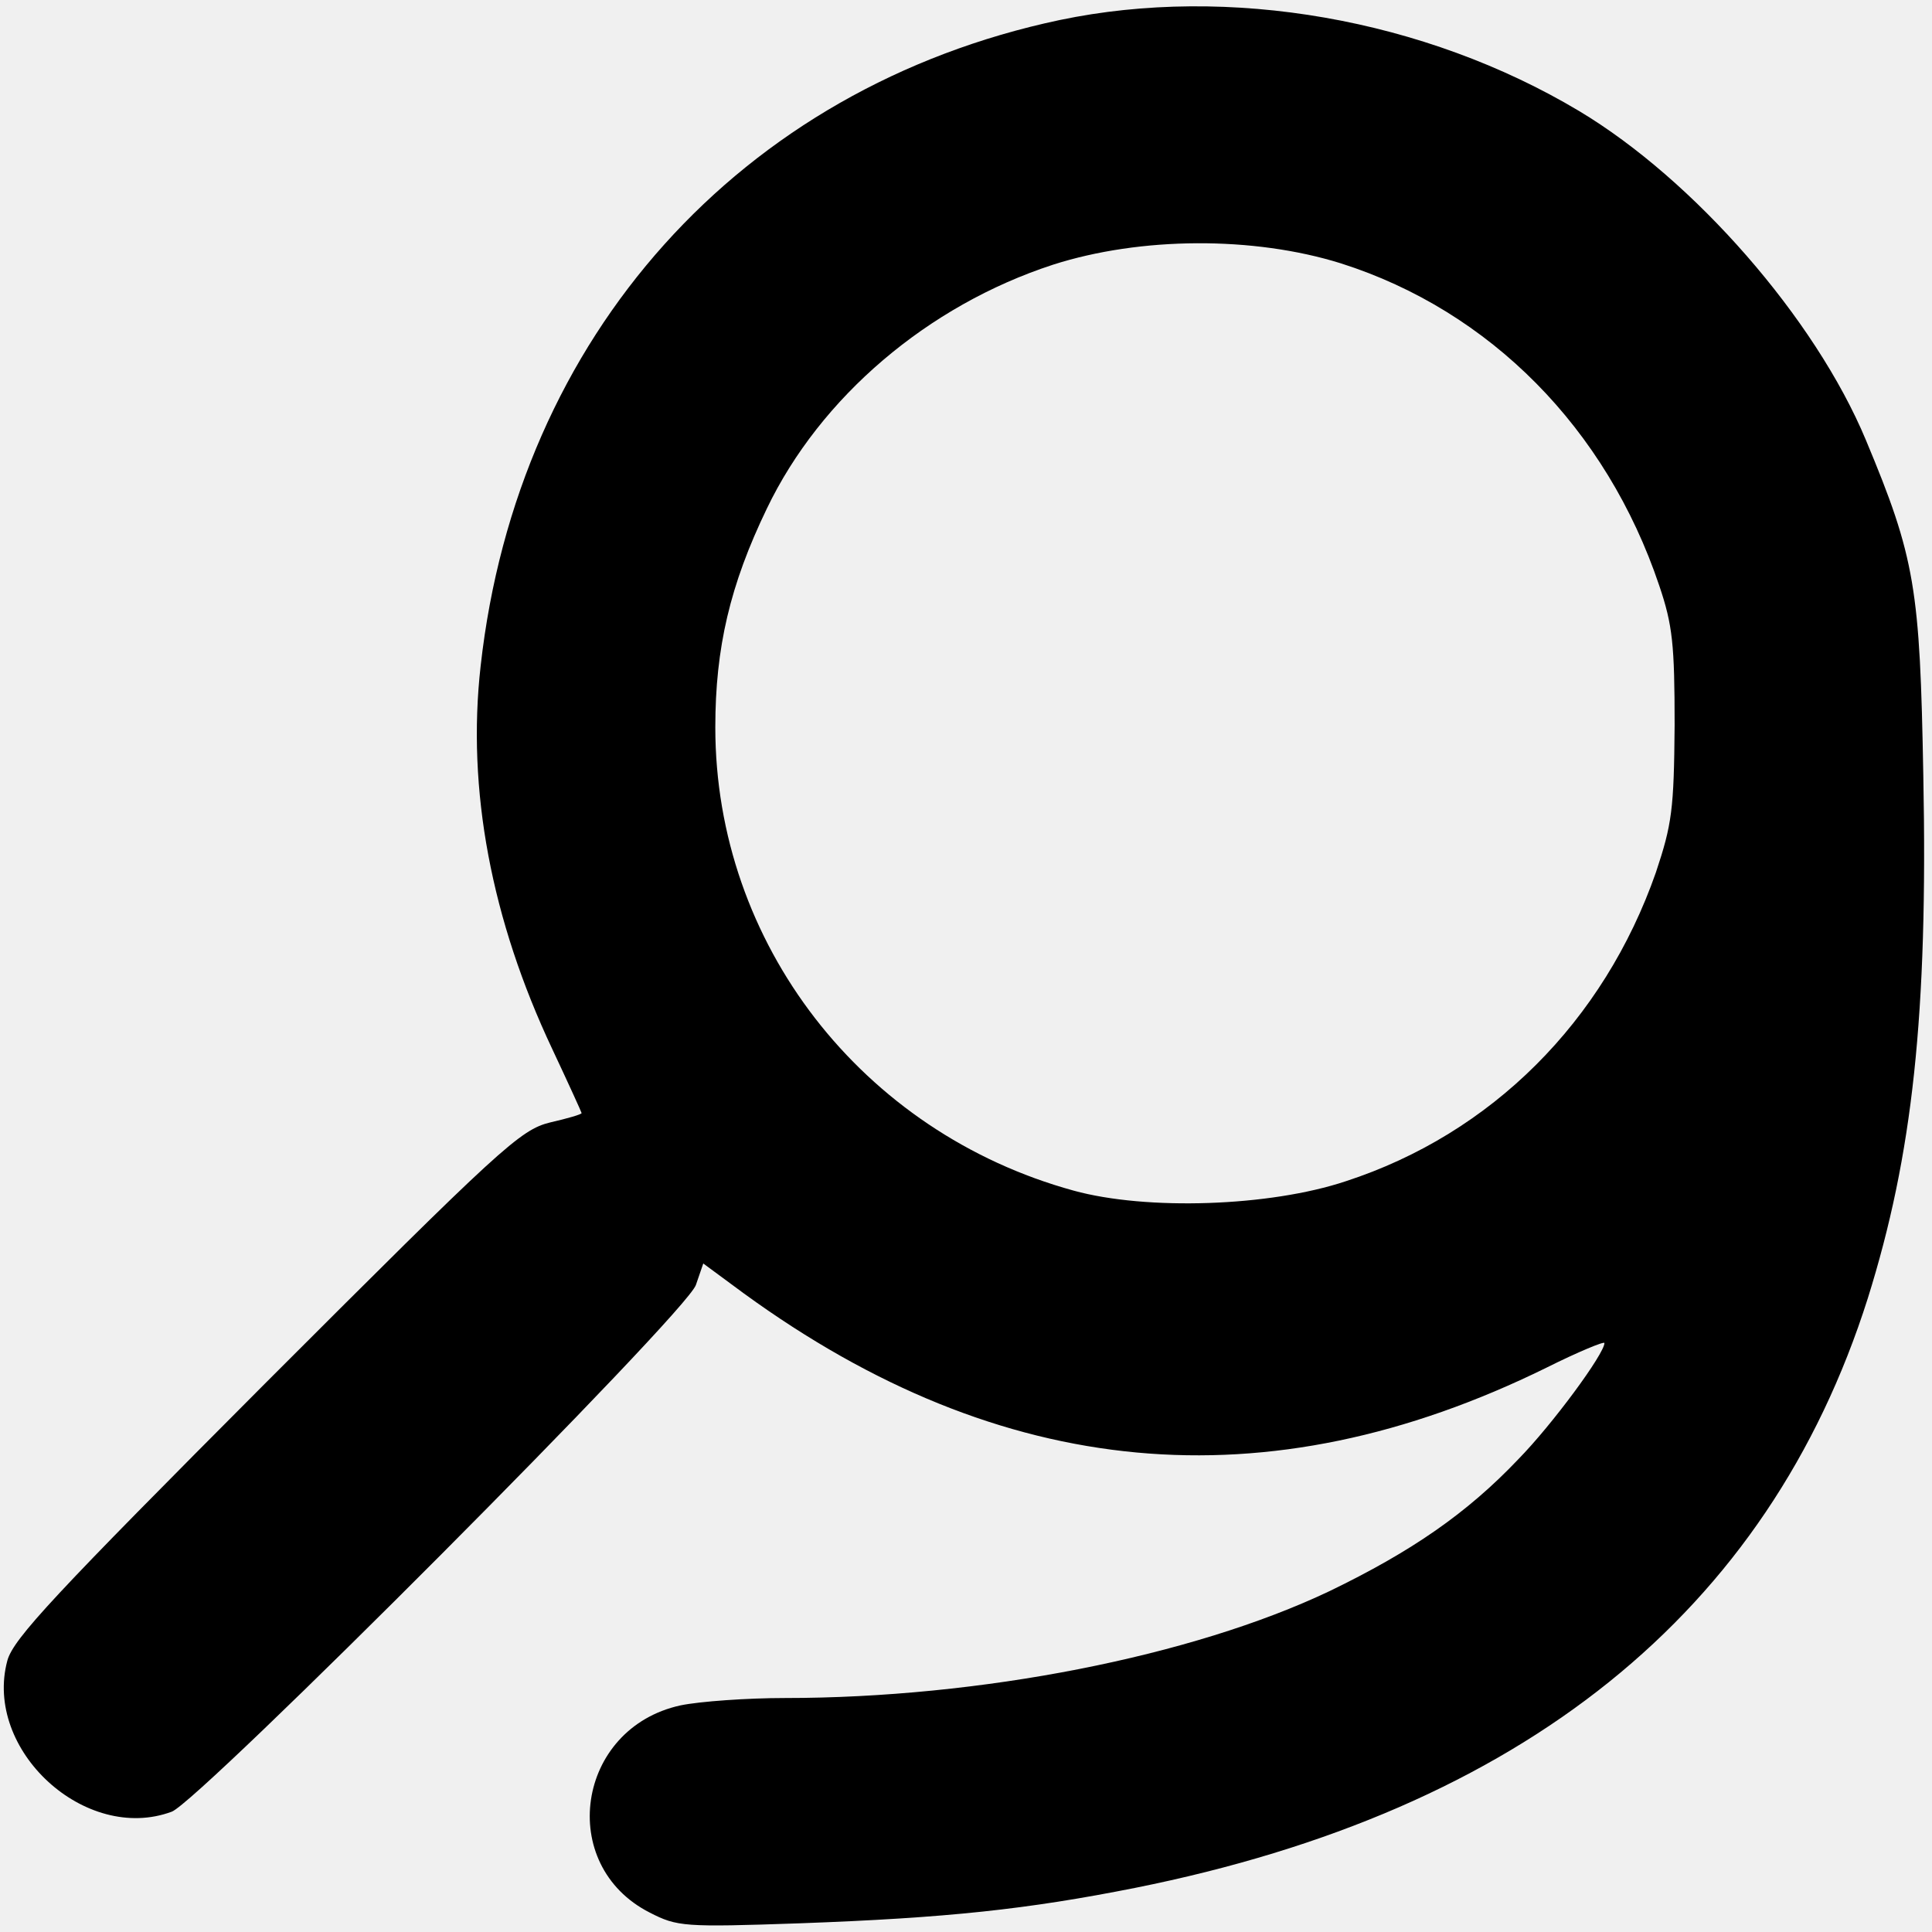
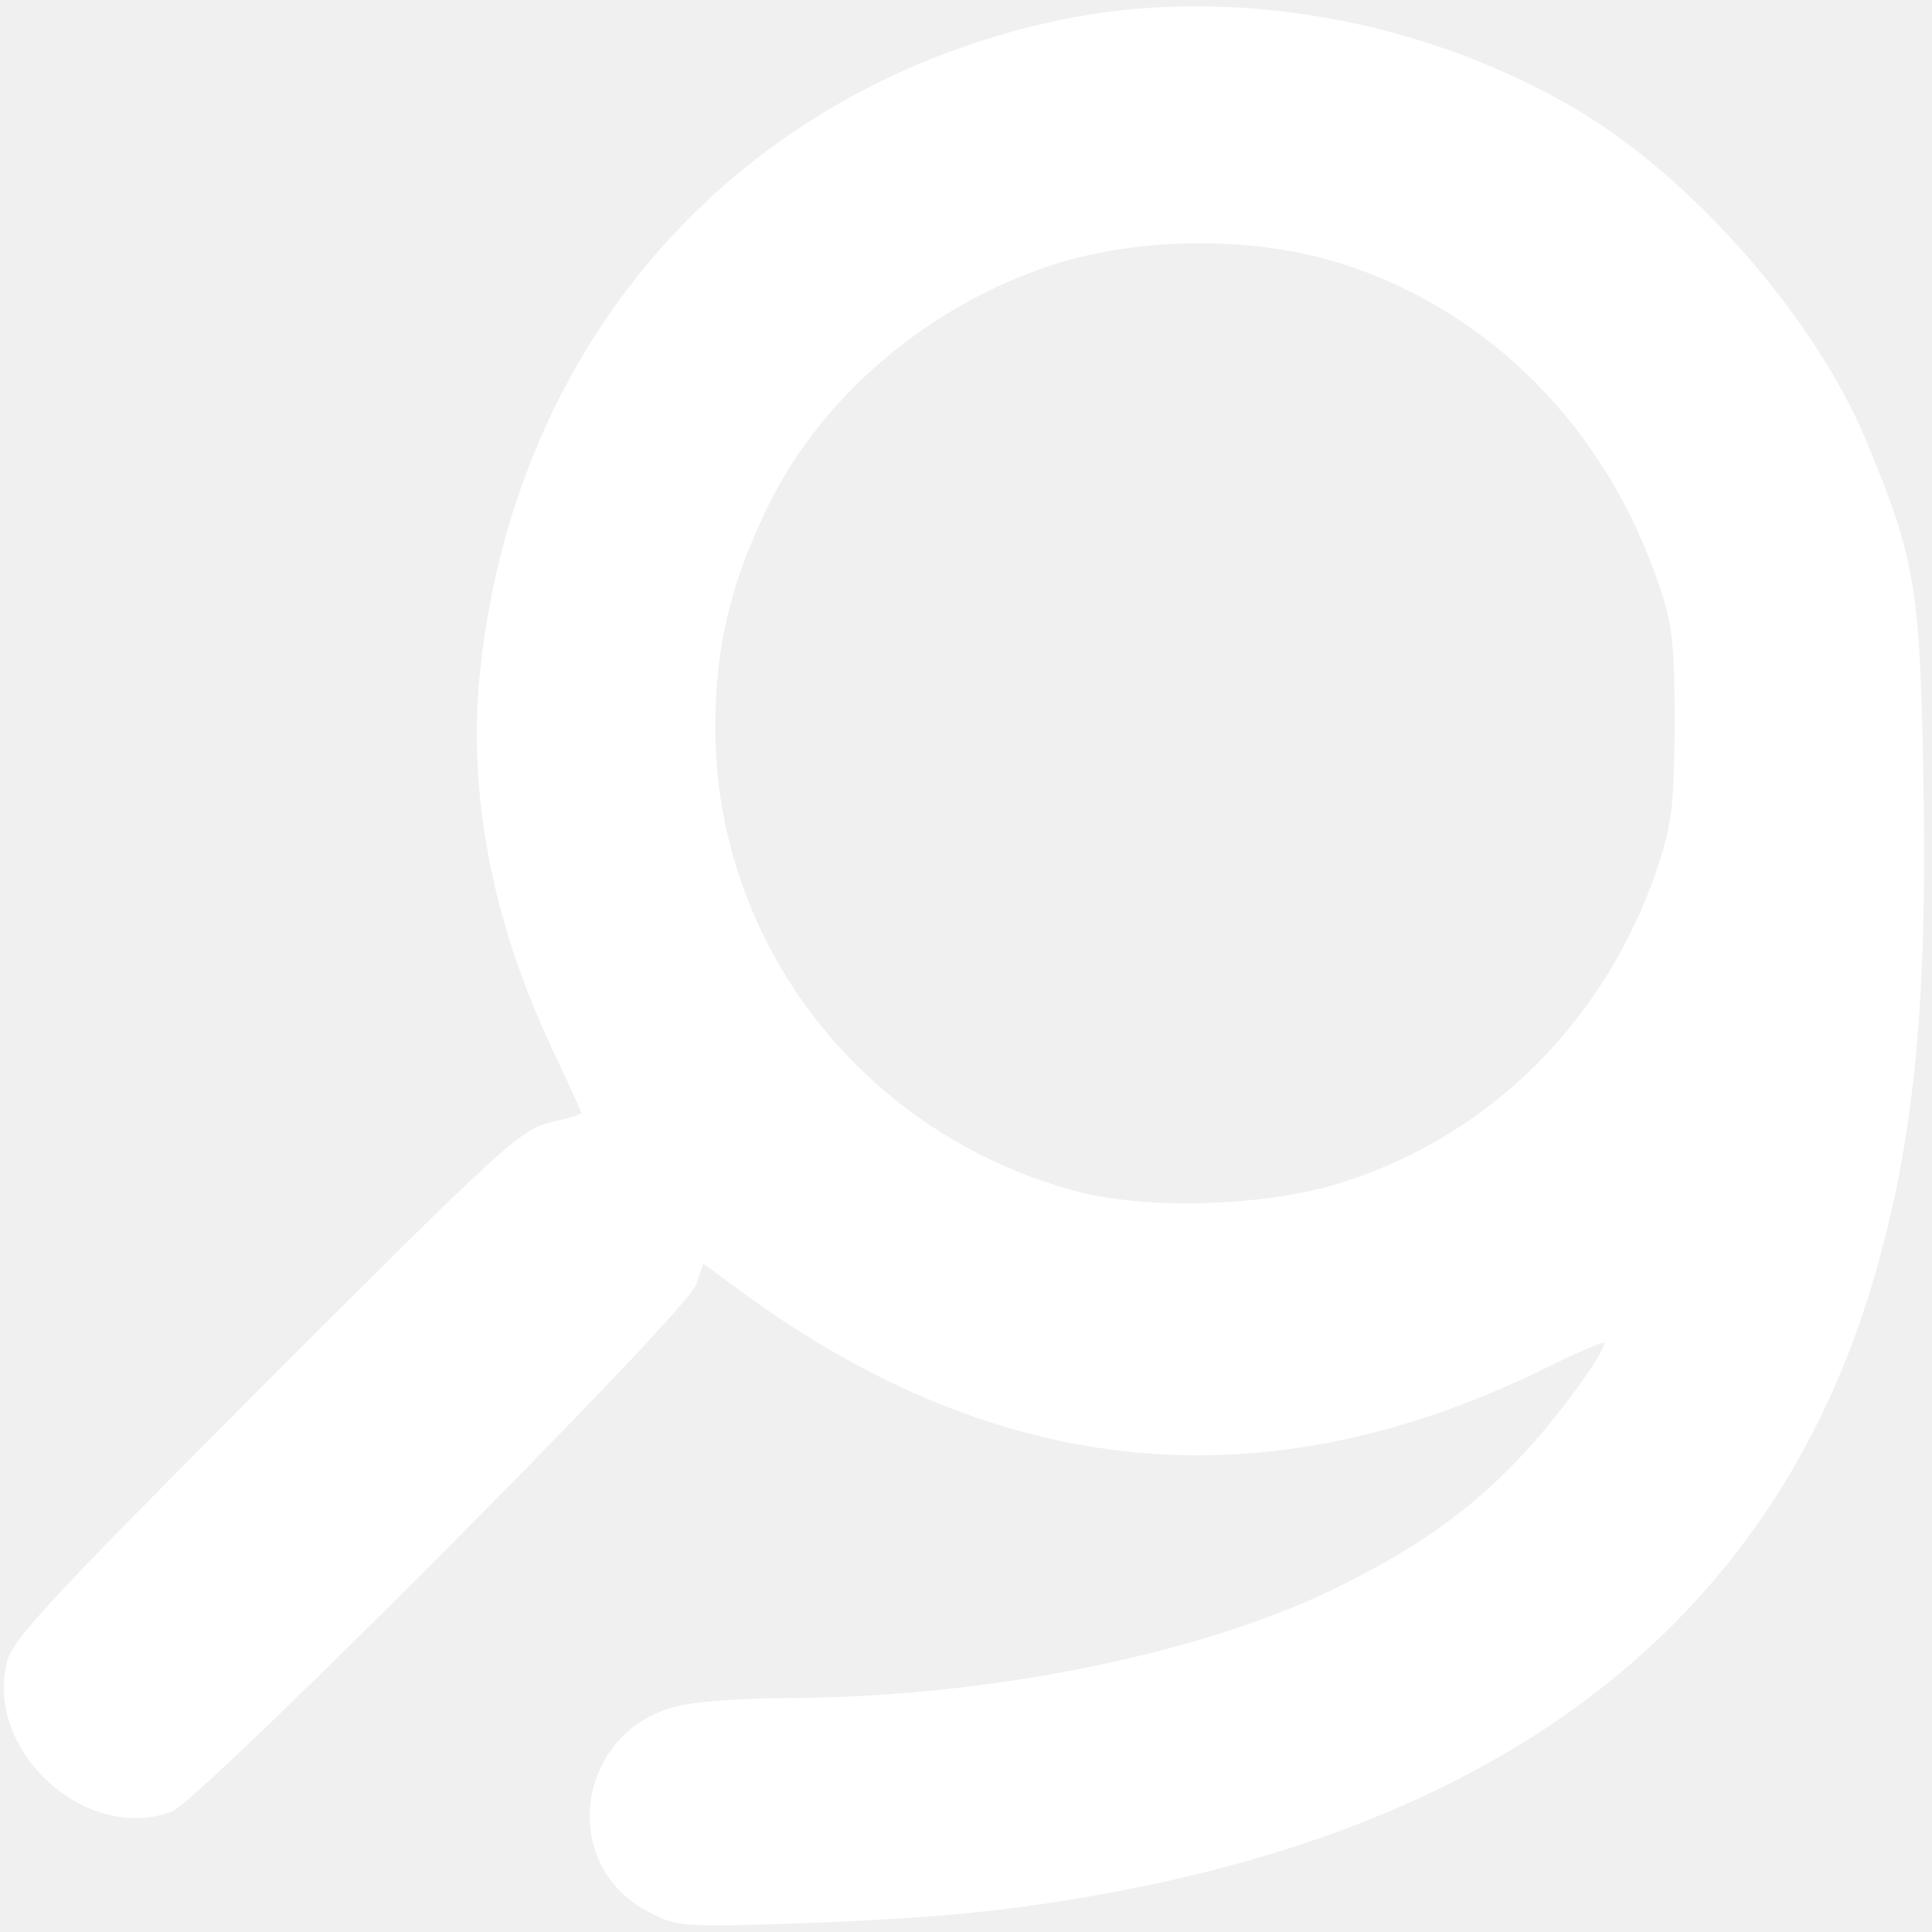
<svg xmlns="http://www.w3.org/2000/svg" version="1.0" width="289pt" height="289pt" viewBox="0 0 289 289" preserveAspectRatio="xMidYMid meet">
-   <g transform="translate(0,289) scale(0.1,-0.1)" fill="#000000" stroke="none">
+   <g transform="translate(0,289) scale(0.1,-0.1)" fill="#ffffff" stroke="none">
    <path d="M1585 2860 c-477 -101 -811 -472 -866 -966 -21 -185 16 -380 107 -573 24 -51 44 -95 44 -96 0 -2 -21 -8 -47 -14 -45 -11 -74 -38 -425 -389 -316 -317 -378 -383 -387 -416 -36 -134 117 -274 246 -226 42 16 771 747 784 788 l11 32 61 -45 c385 -280 781 -317 1200 -111 48 24 87 40 87 37 0 -16 -78 -122 -129 -174 -77 -81 -160 -138 -282 -197 -206 -98 -523 -160 -815 -160 -56 0 -127 -5 -156 -11 -156 -34 -186 -239 -46 -310 41 -21 51 -22 224 -16 221 8 341 21 502 53 579 116 947 412 1096 882 67 214 90 424 83 782 -5 280 -12 325 -86 502 -76 182 -257 389 -429 492 -231 138 -524 189 -777 136z m421 -364 c223 -71 397 -247 476 -482 20 -59 23 -88 23 -209 -1 -126 -4 -148 -28 -220 -78 -223 -246 -391 -464 -462 -114 -38 -298 -44 -407 -14 -317 87 -536 370 -536 693 0 119 22 213 77 327 80 167 241 304 428 365 131 42 300 43 431 2z" />
  </g>
</svg>
